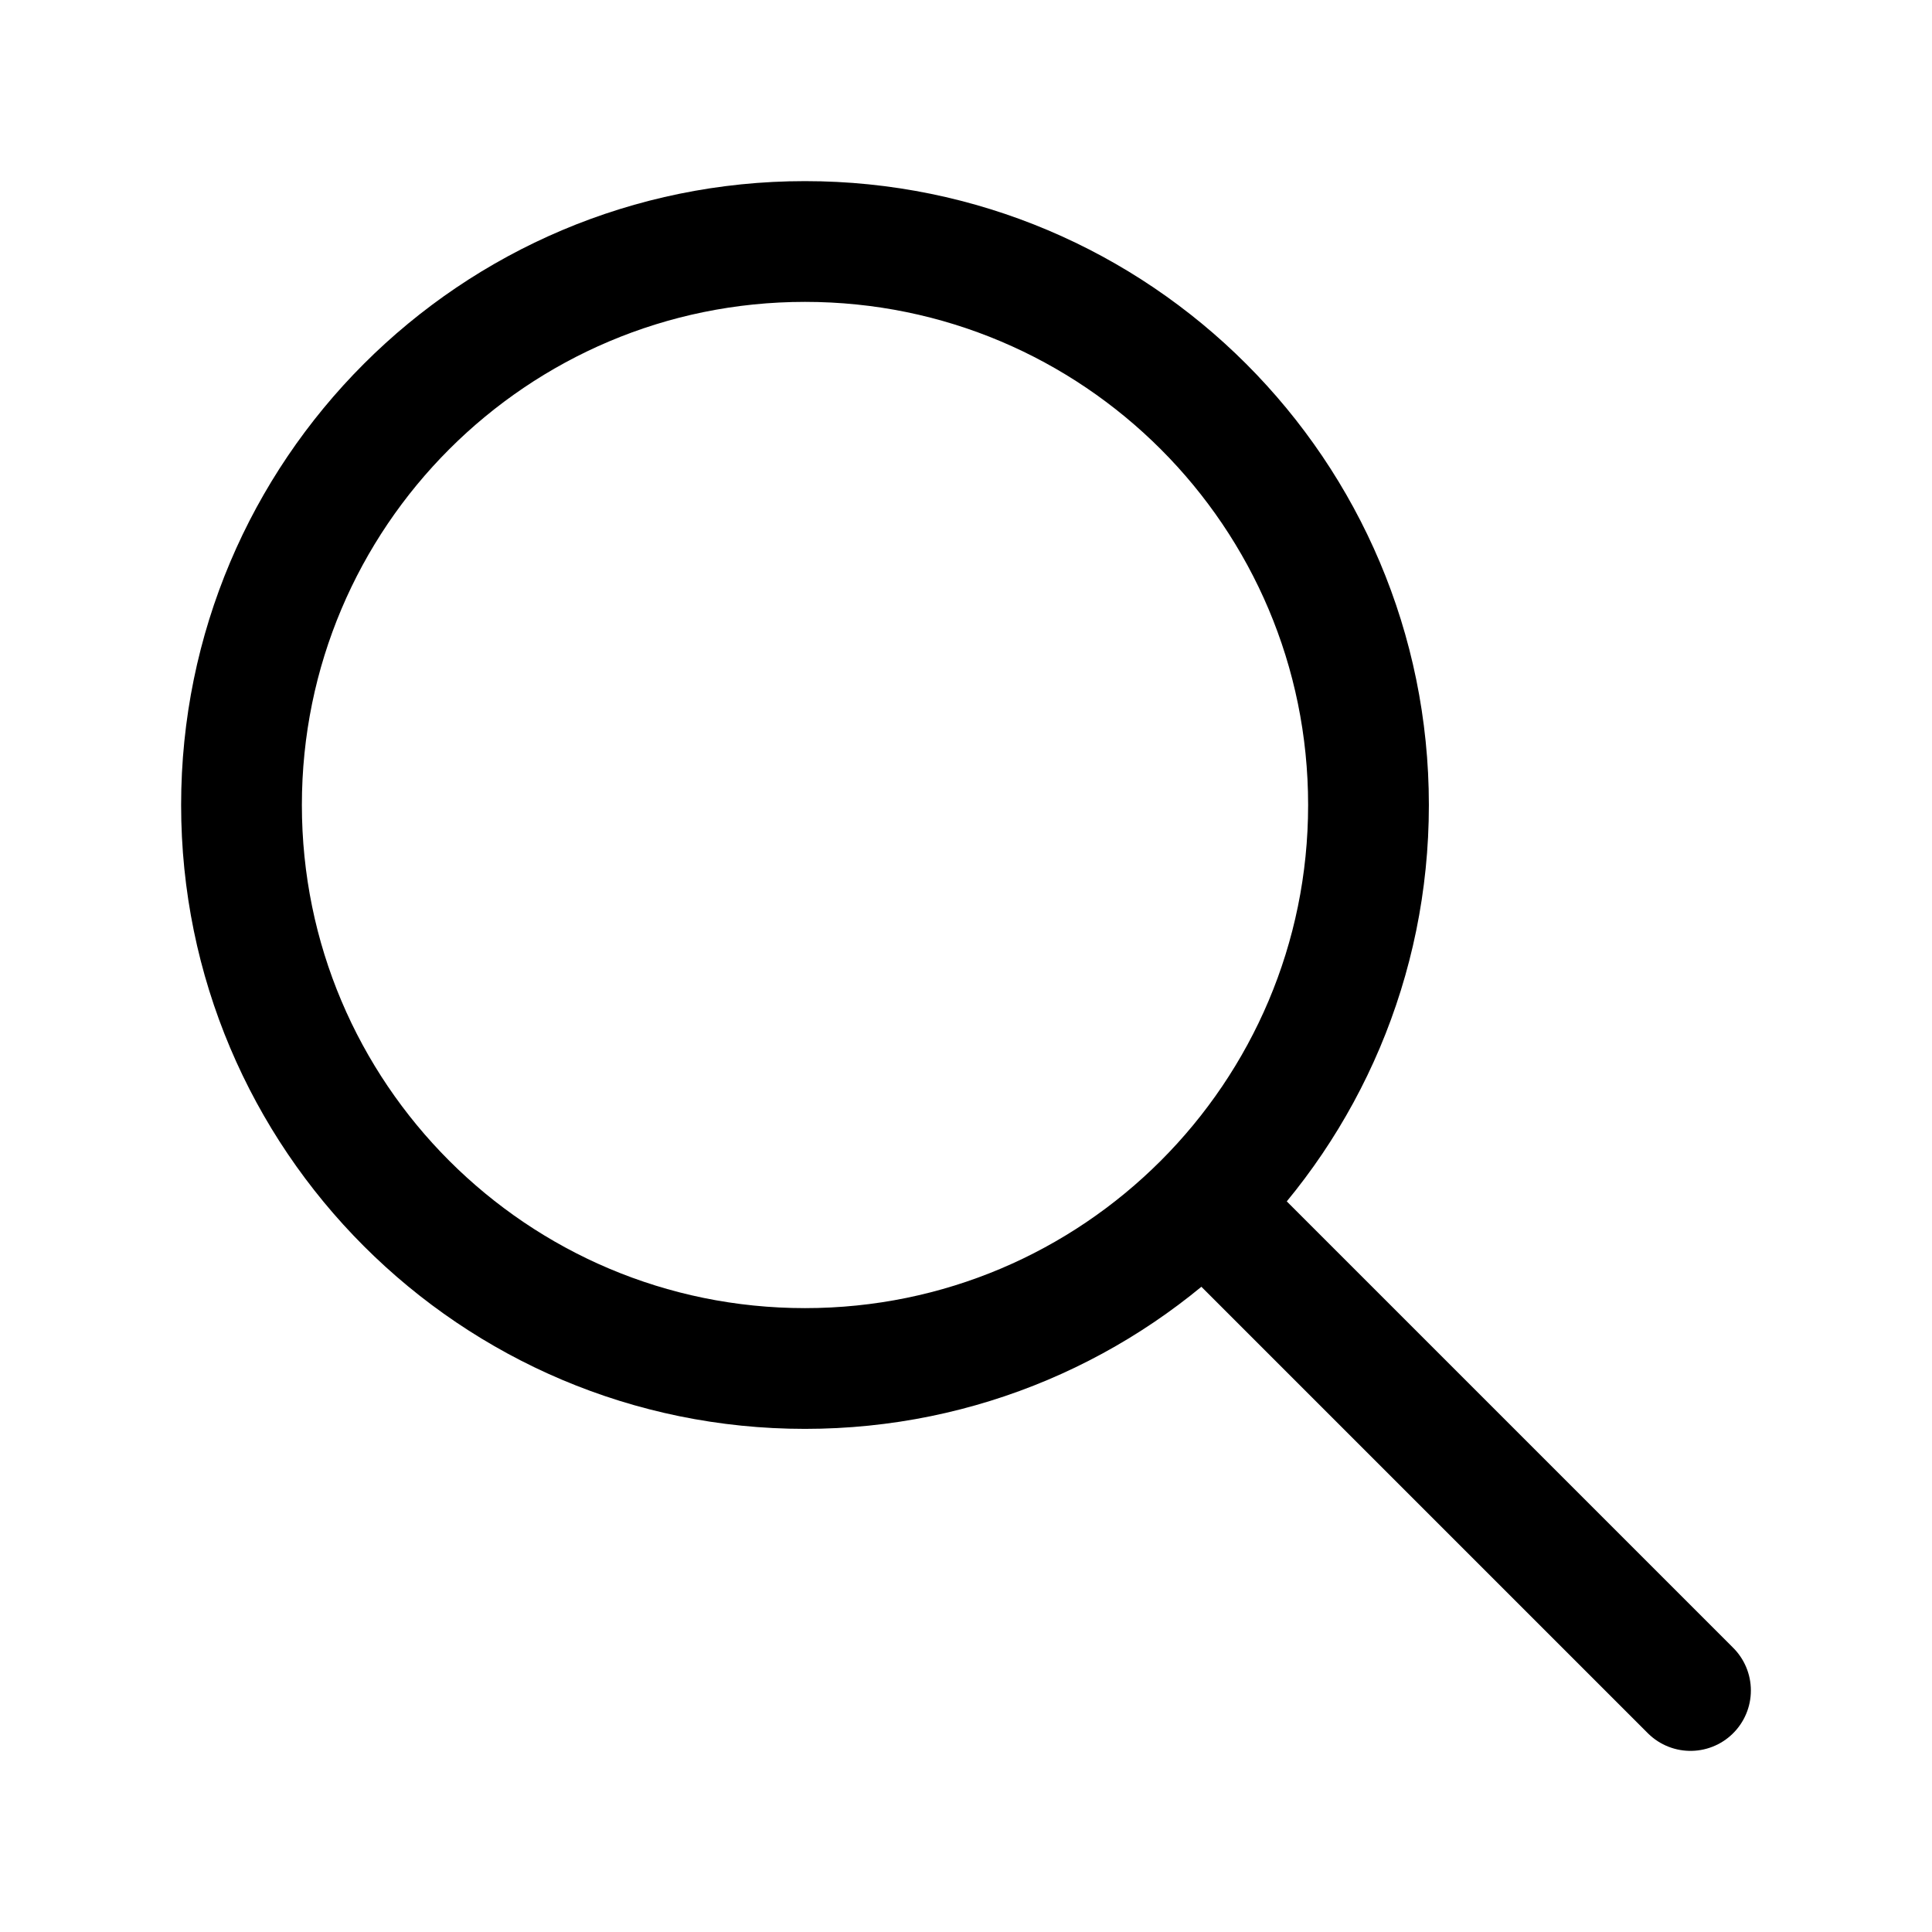
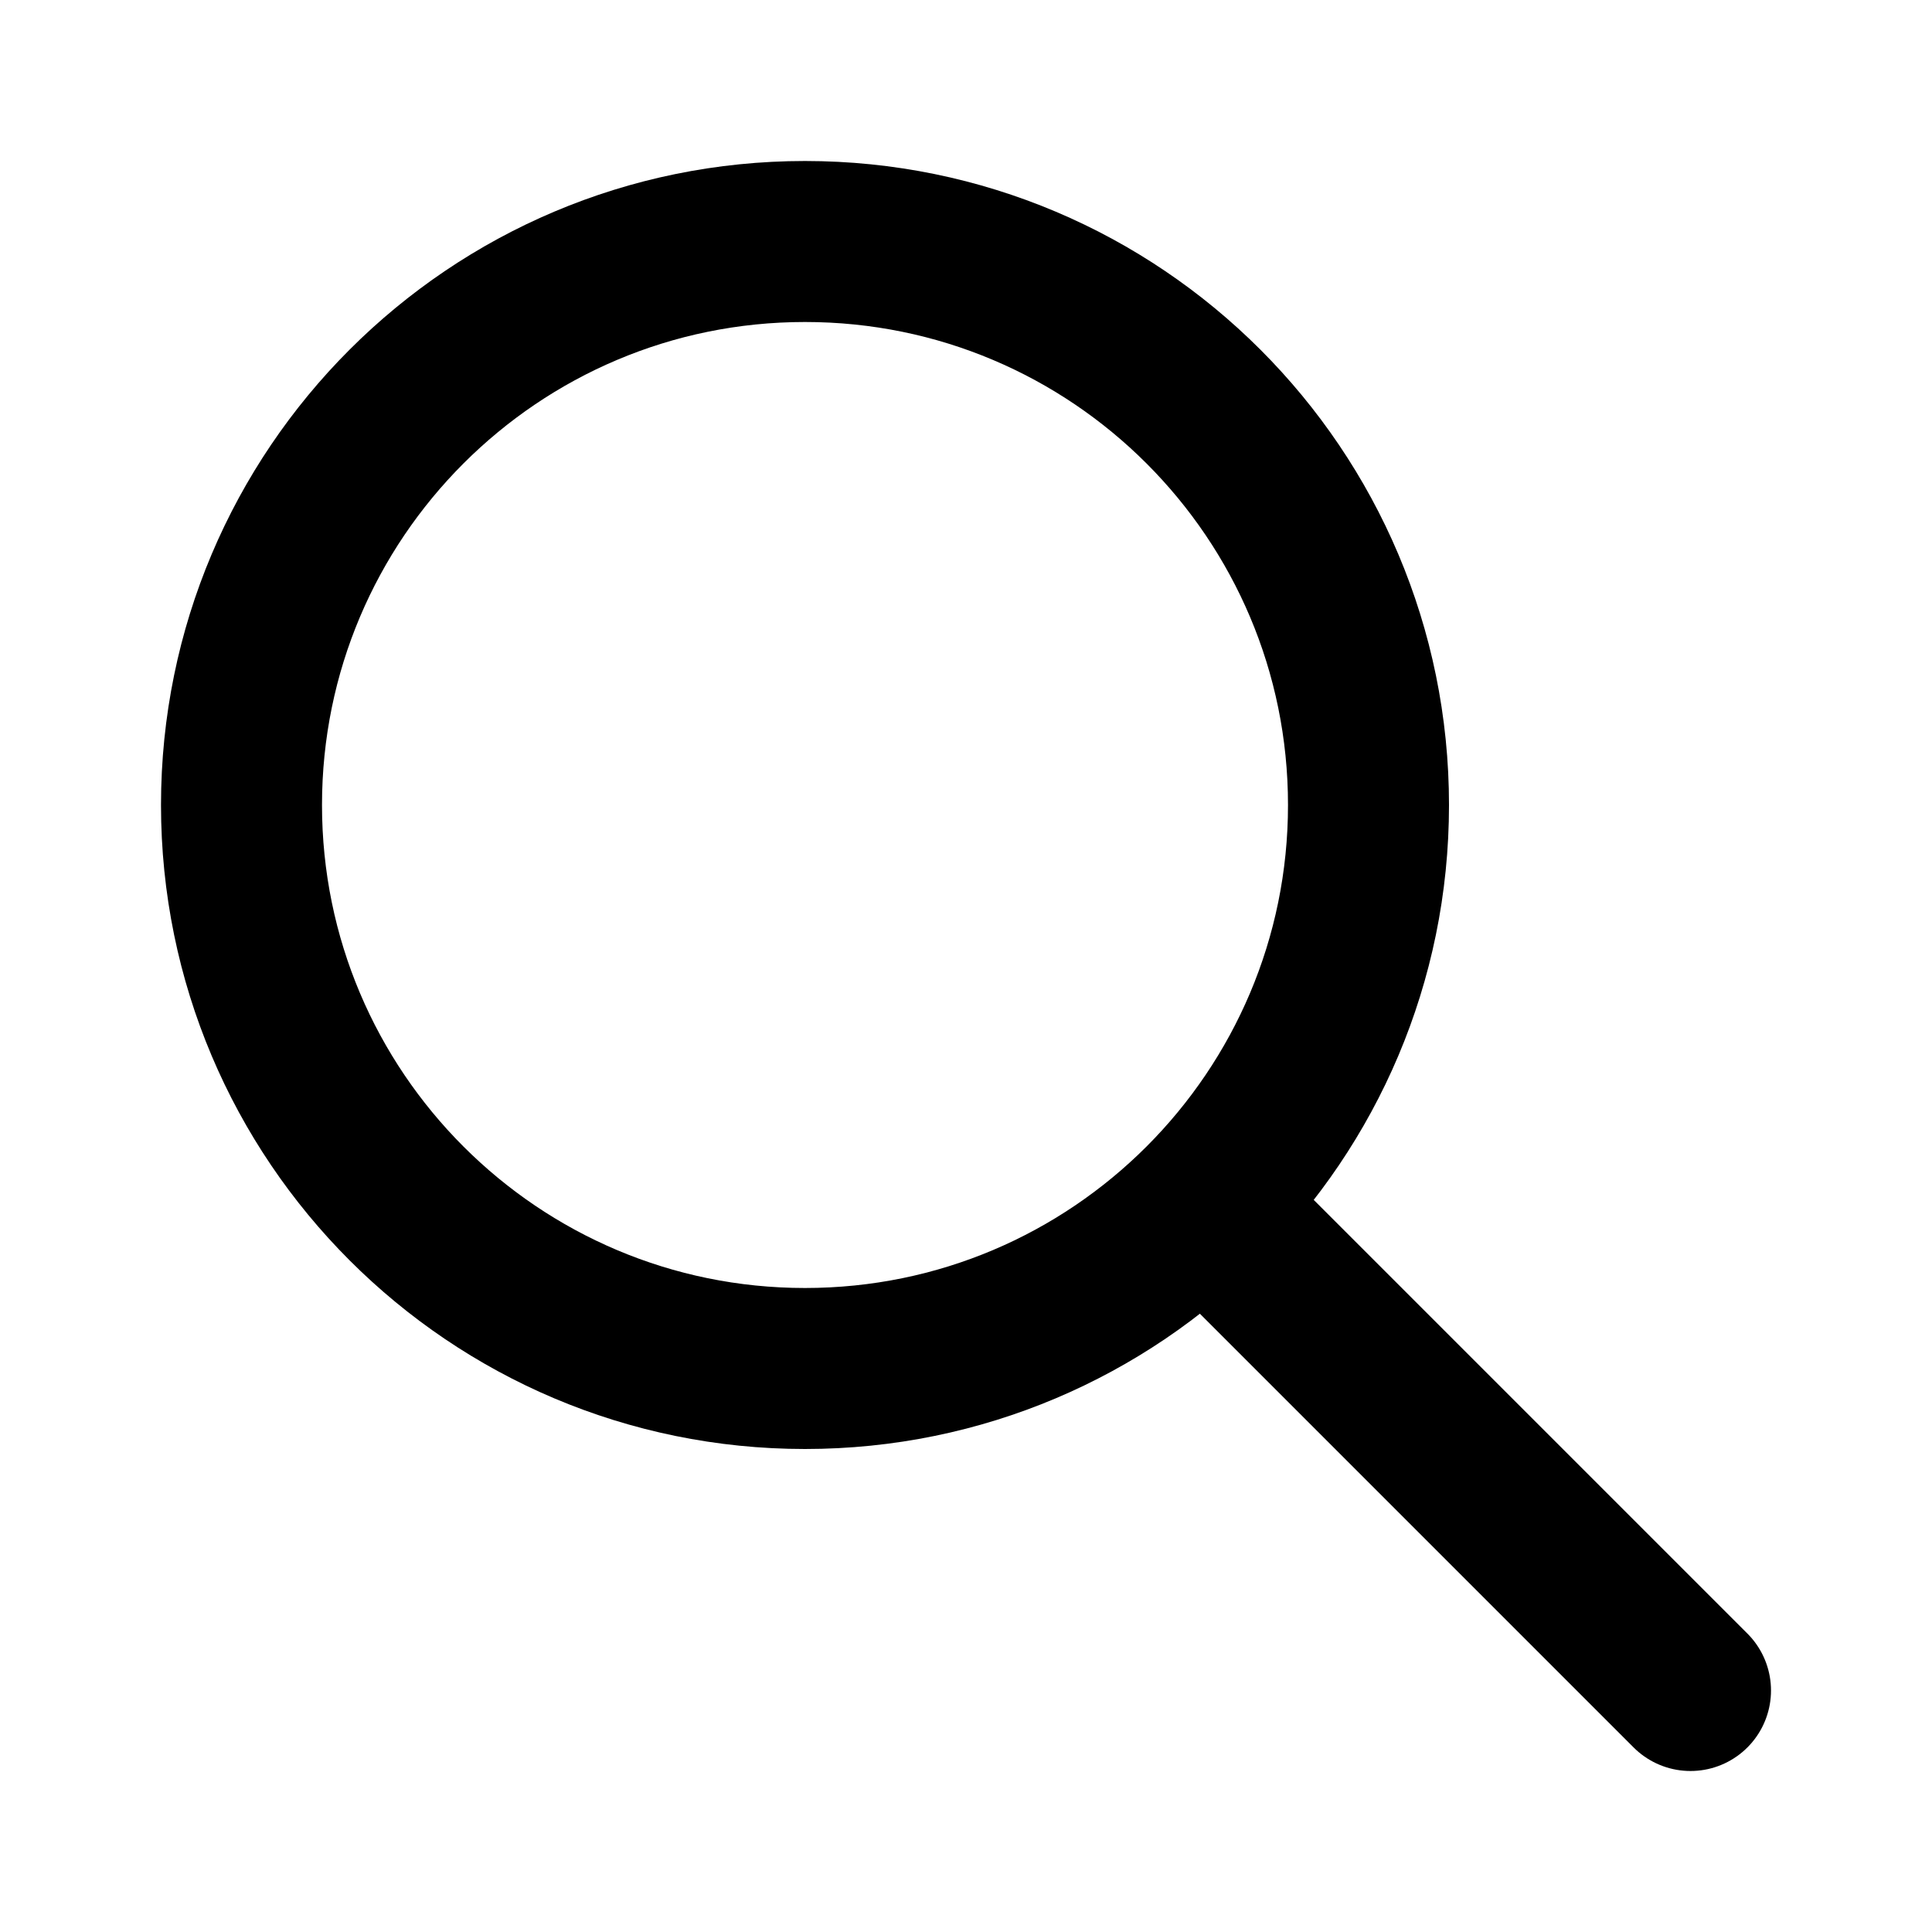
- <svg xmlns="http://www.w3.org/2000/svg" width="24" height="24" viewBox="0 0 24 24" fill="none" stroke="currentColor" stroke-width="1.5" stroke-linecap="round" stroke-linejoin="round">
+ <svg xmlns="http://www.w3.org/2000/svg" width="24" height="24" viewBox="0 0 24 24" fill="none" stroke="currentColor" stroke-width="2" stroke-linecap="round" stroke-linejoin="round">
  <circle cx="10" cy="10" r="7" />
  <path d="M21 21l-6-6" />
</svg>
